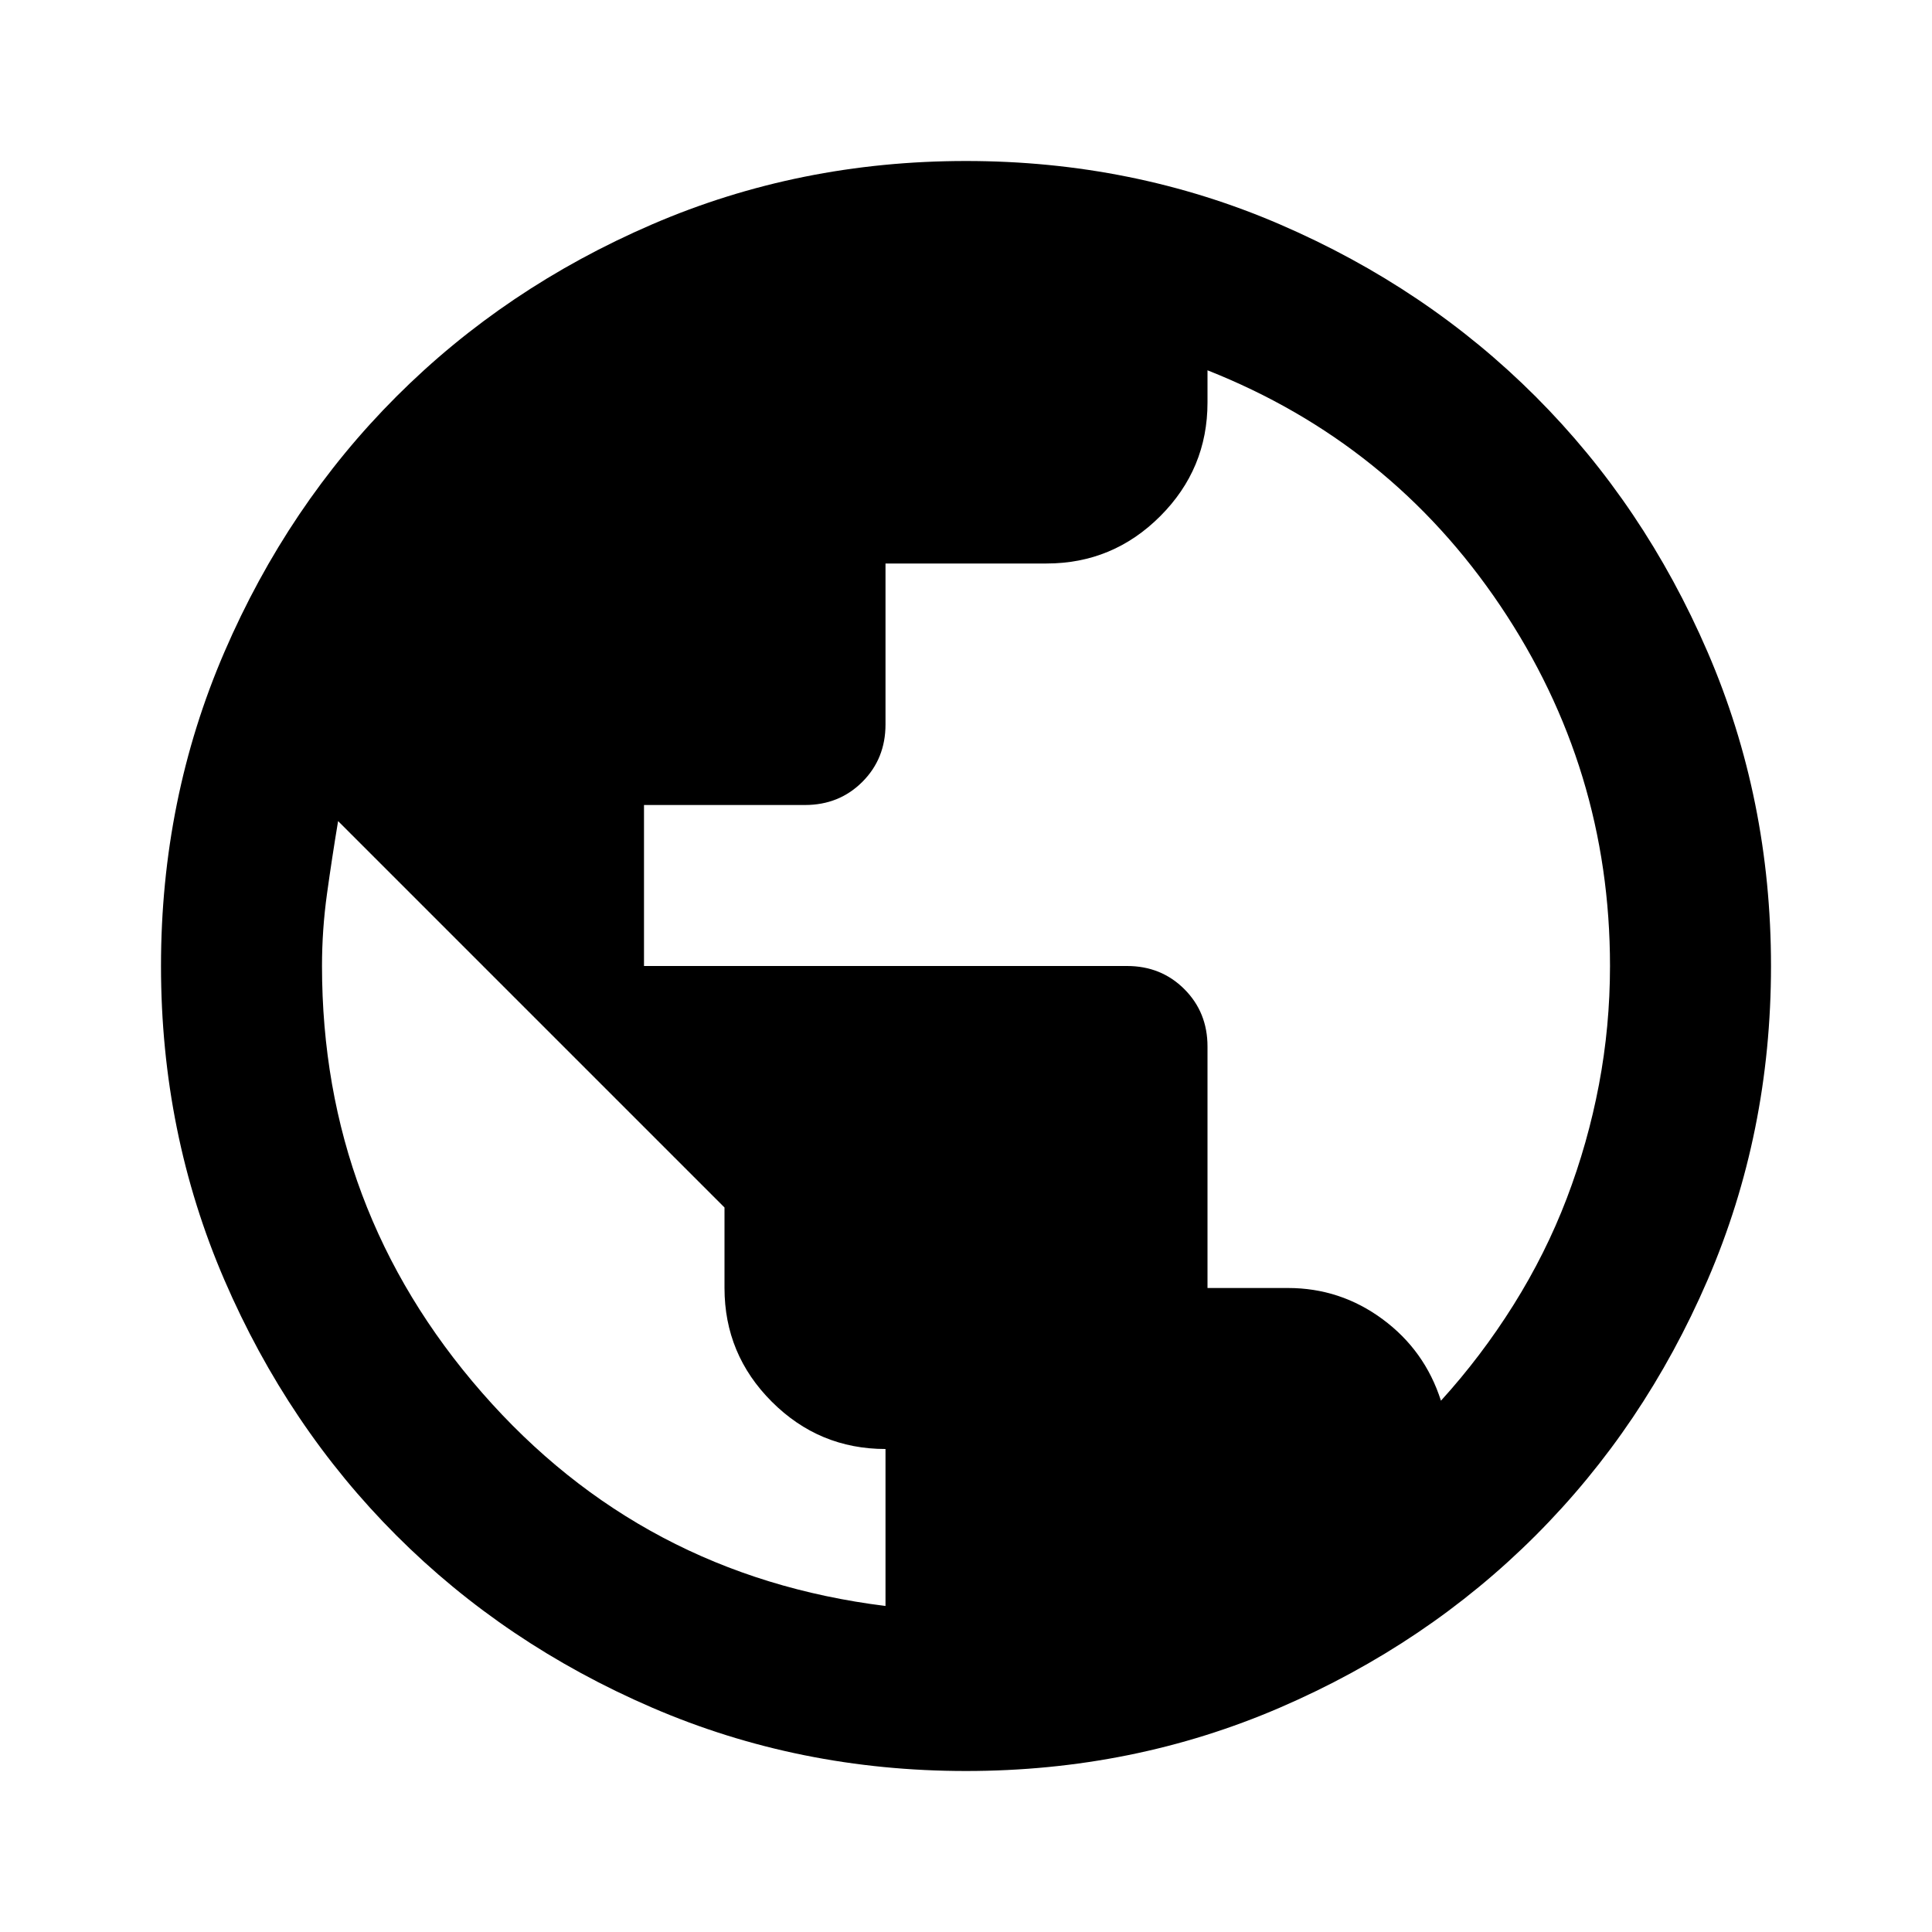
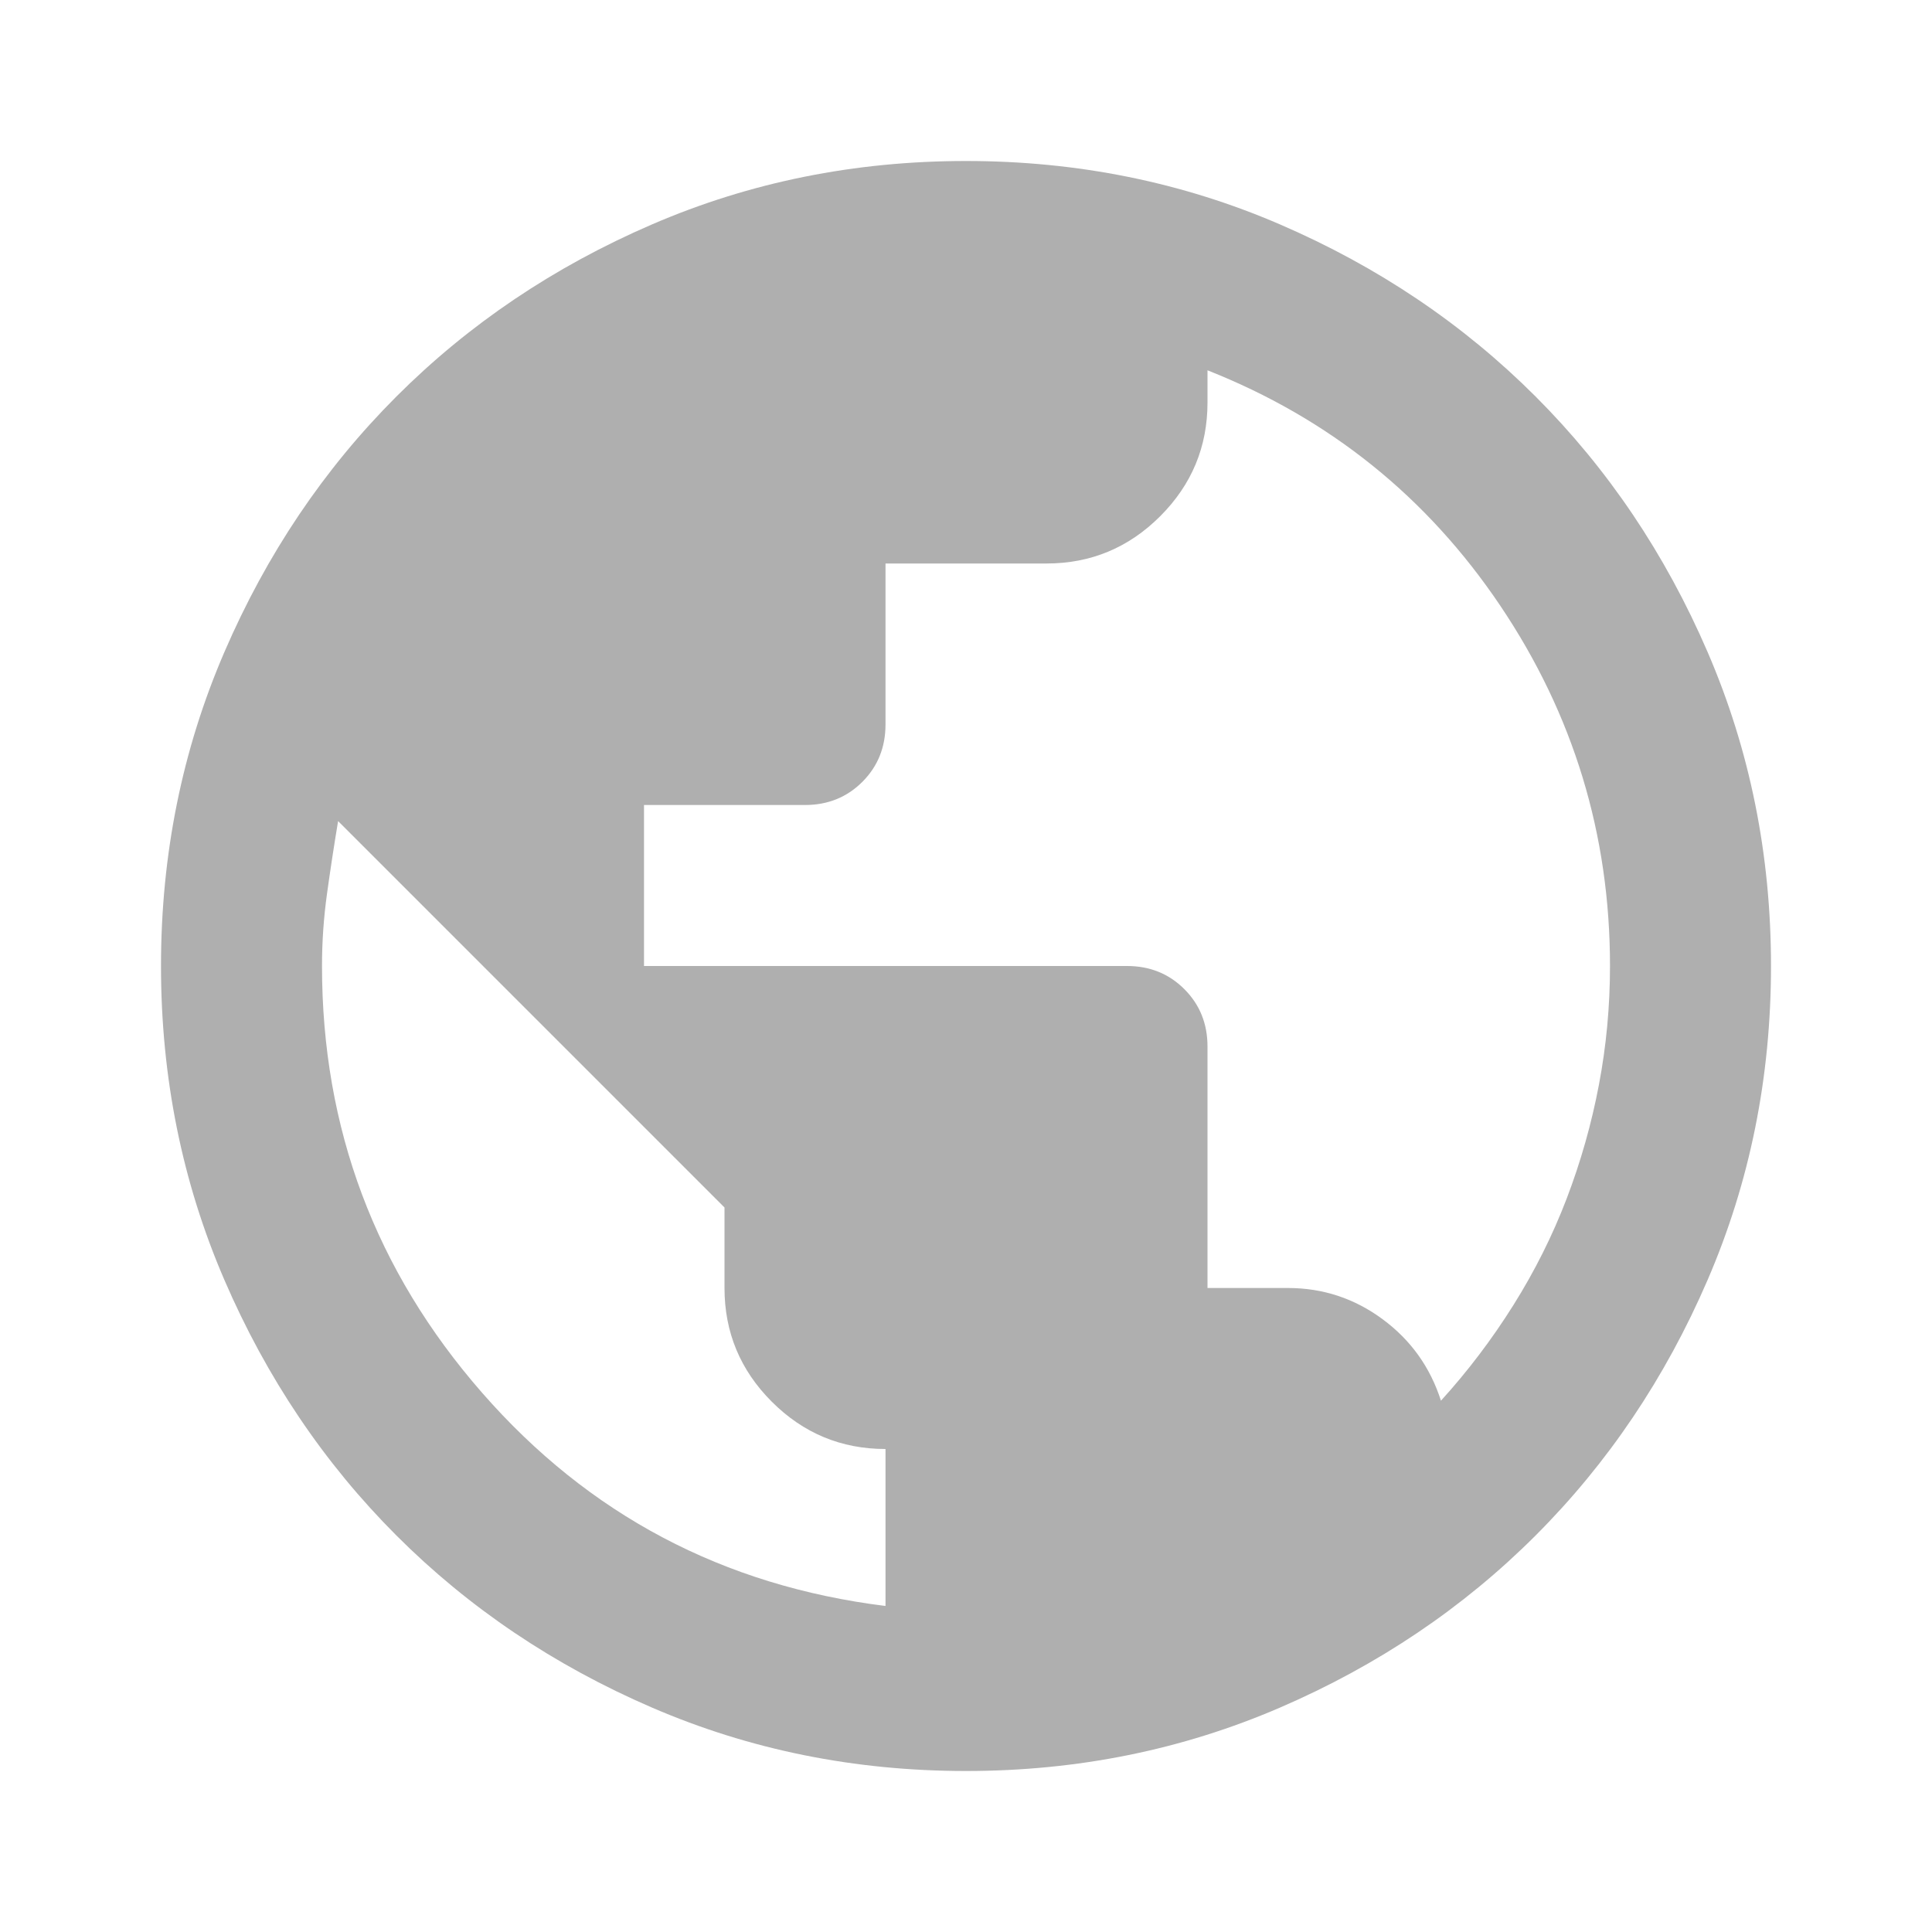
<svg xmlns="http://www.w3.org/2000/svg" height="24" viewBox="0 -960 960 960" width="24">
-   <path d="M480-80q-83 0-156-31.5T197-197q-54-54-85.5-127T80-480q0-83 31.5-156T197-763q54-54 127-85.5T480-880q83 0 156 31.5T763-763q54 54 85.5 127T880-480q0 83-31.5 156T763-197q-54 54-127 85.5T480-80Zm-40-82v-78q-33 0-56.5-23.5T360-320v-40L168-552q-3 18-5.5 36t-2.5 36q0 121 79.5 212T440-162Zm276-102q20-22 36-47.5t26.5-53q10.5-27.5 16-56.5t5.5-59q0-98-54.5-179T600-776v16q0 33-23.5 56.5T520-680h-80v80q0 17-11.5 28.5T400-560h-80v80h240q17 0 28.5 11.5T600-440v120h40q26 0 47 15.5t29 40.5Z" />
+   <path fill="#afafaf" d="M480-80q-83 0-156-31.5T197-197q-54-54-85.5-127T80-480q0-83 31.5-156T197-763q54-54 127-85.5T480-880q83 0 156 31.5T763-763q54 54 85.5 127T880-480q0 83-31.5 156T763-197q-54 54-127 85.5T480-80Zm-40-82v-78q-33 0-56.5-23.5T360-320v-40L168-552q-3 18-5.5 36t-2.5 36q0 121 79.5 212T440-162Zm276-102q20-22 36-47.5t26.5-53q10.5-27.5 16-56.5t5.5-59q0-98-54.5-179T600-776v16q0 33-23.5 56.5T520-680h-80v80q0 17-11.5 28.5T400-560h-80v80h240q17 0 28.5 11.5T600-440v120h40q26 0 47 15.5t29 40.5Z" />
</svg>
